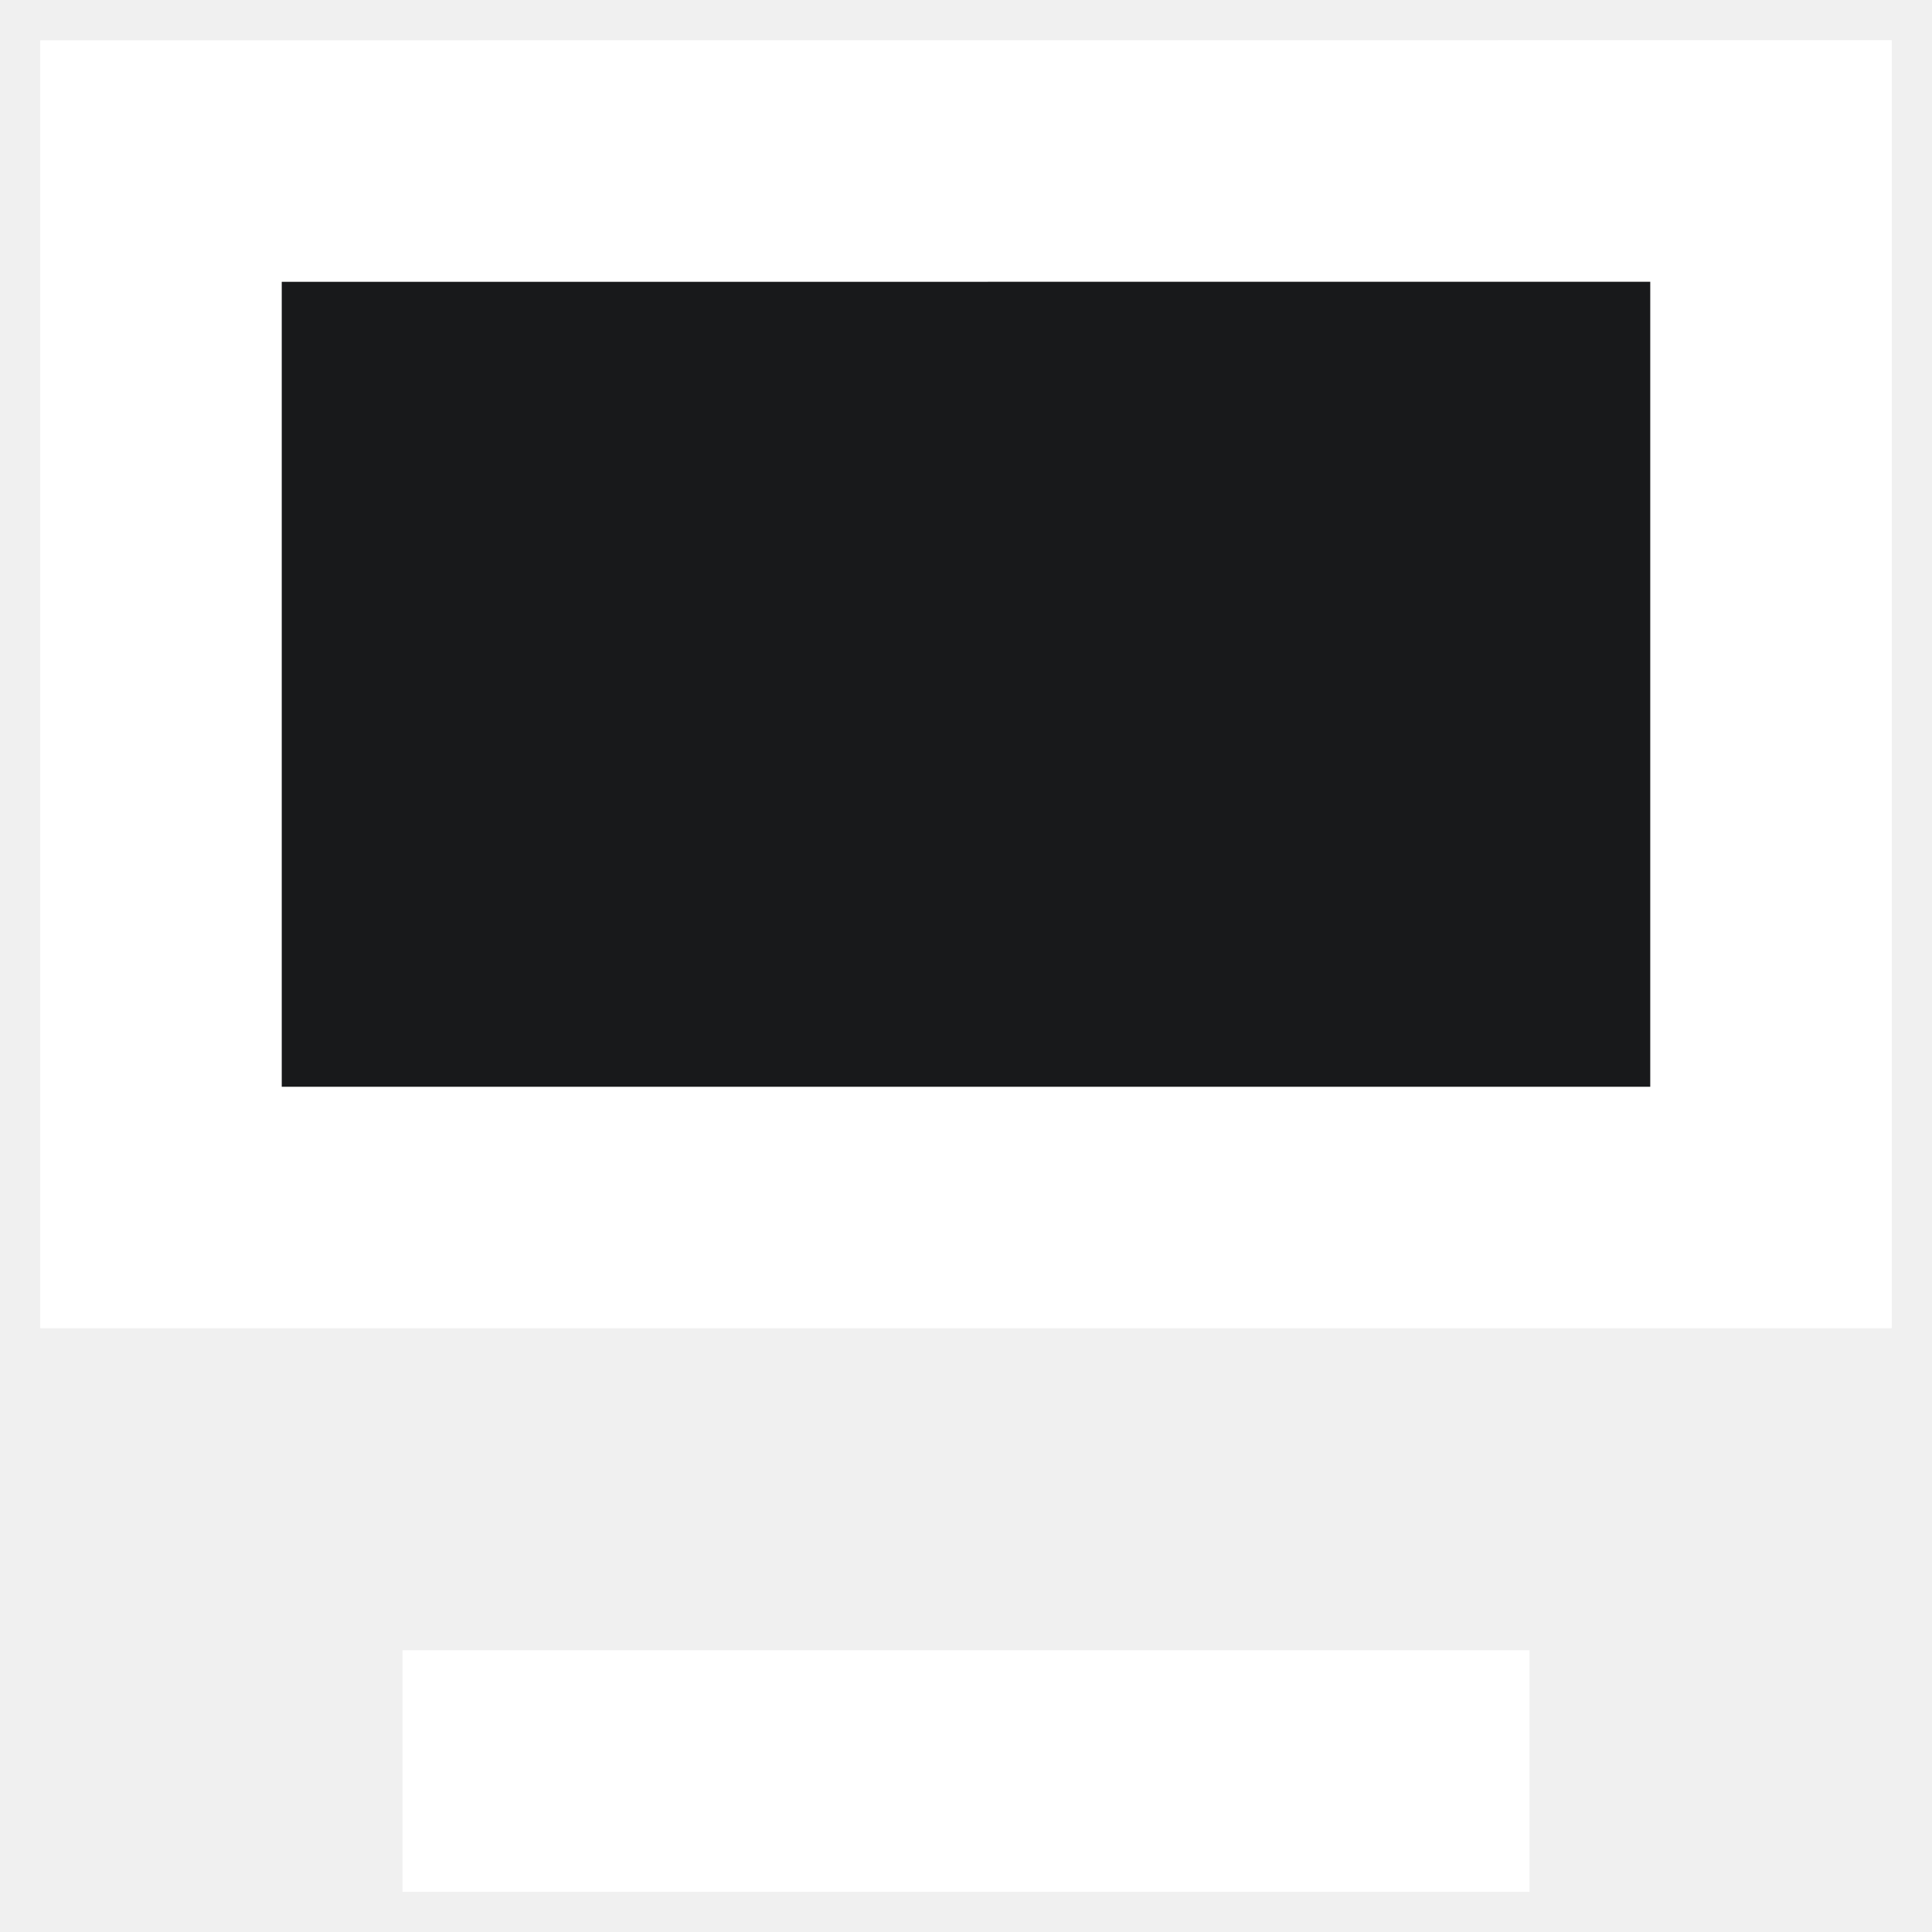
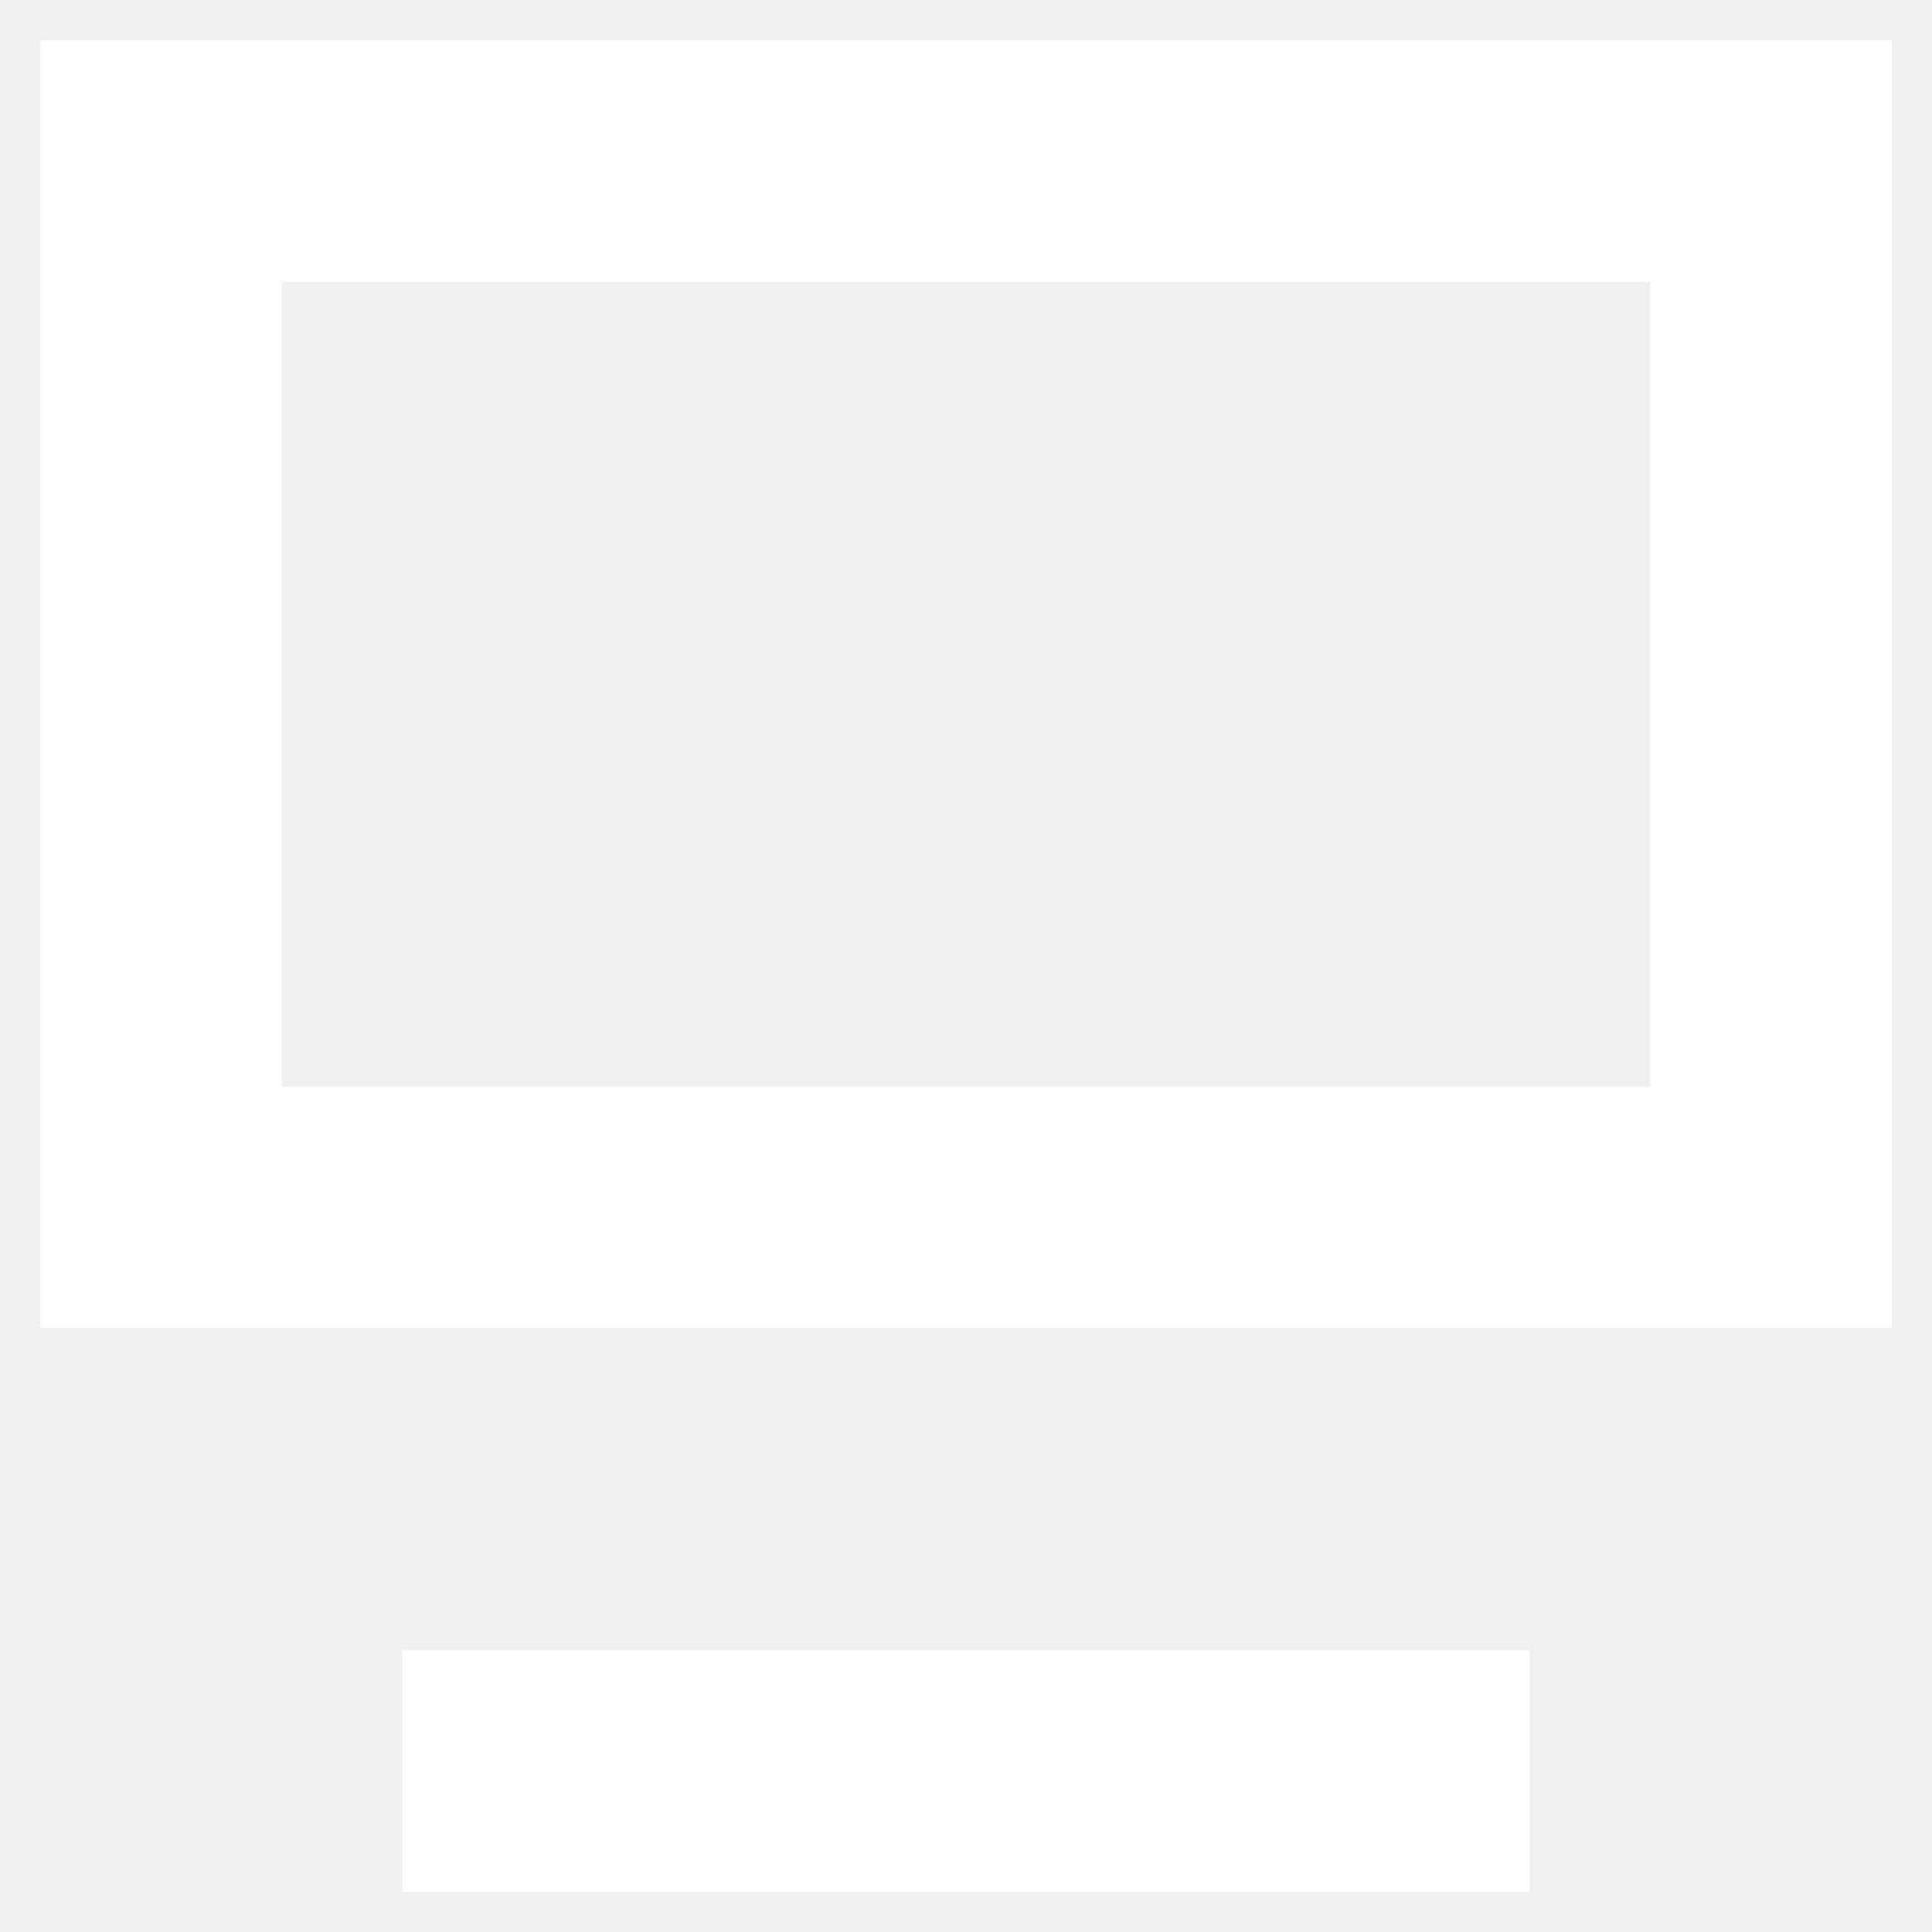
<svg xmlns="http://www.w3.org/2000/svg" width="24" height="24" viewBox="0 0 24 24" fill="none">
-   <path fill-rule="evenodd" clip-rule="evenodd" d="M2 2.001L22 2V15H2L2 2.001Z" fill="#18191B" stroke="white" stroke-width="3" />
+   <path fill-rule="evenodd" clip-rule="evenodd" d="M2 2.001L22 2V15H2L2 2.001Z" fill="none" stroke="white" stroke-width="3" />
  <path d="M6.5 22H17.5" stroke="white" stroke-width="3" stroke-linecap="square" />
</svg>
